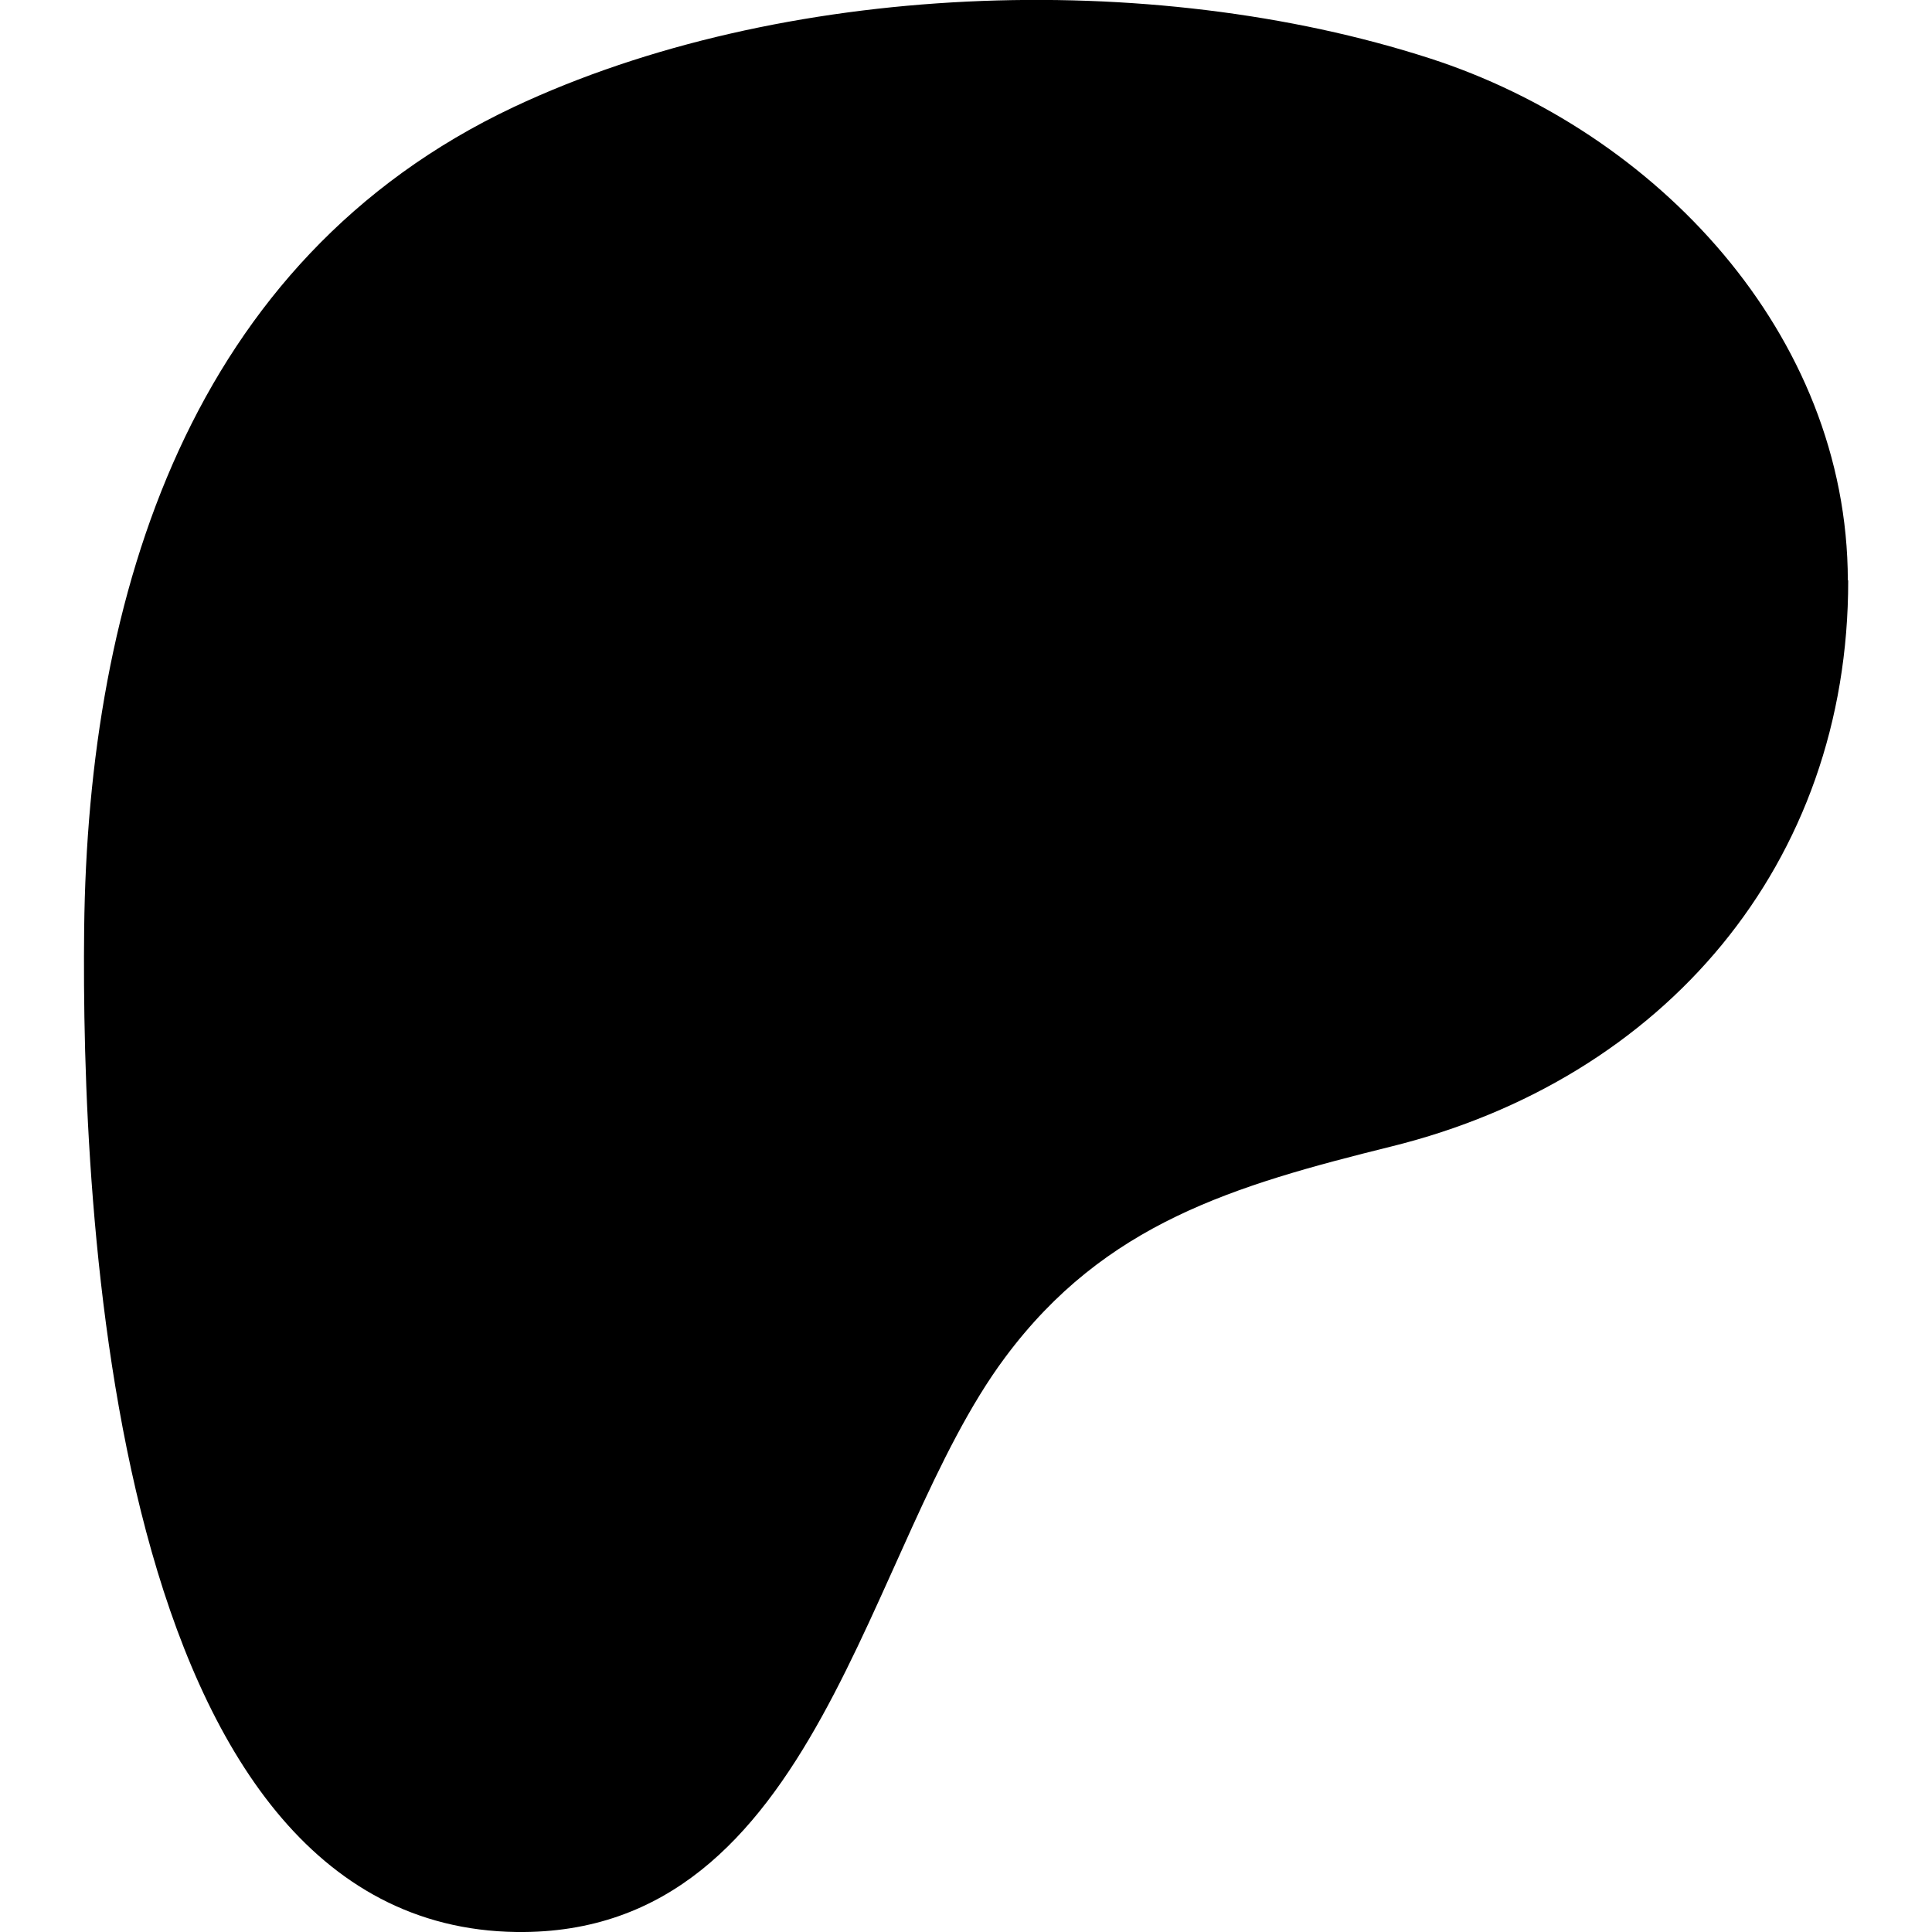
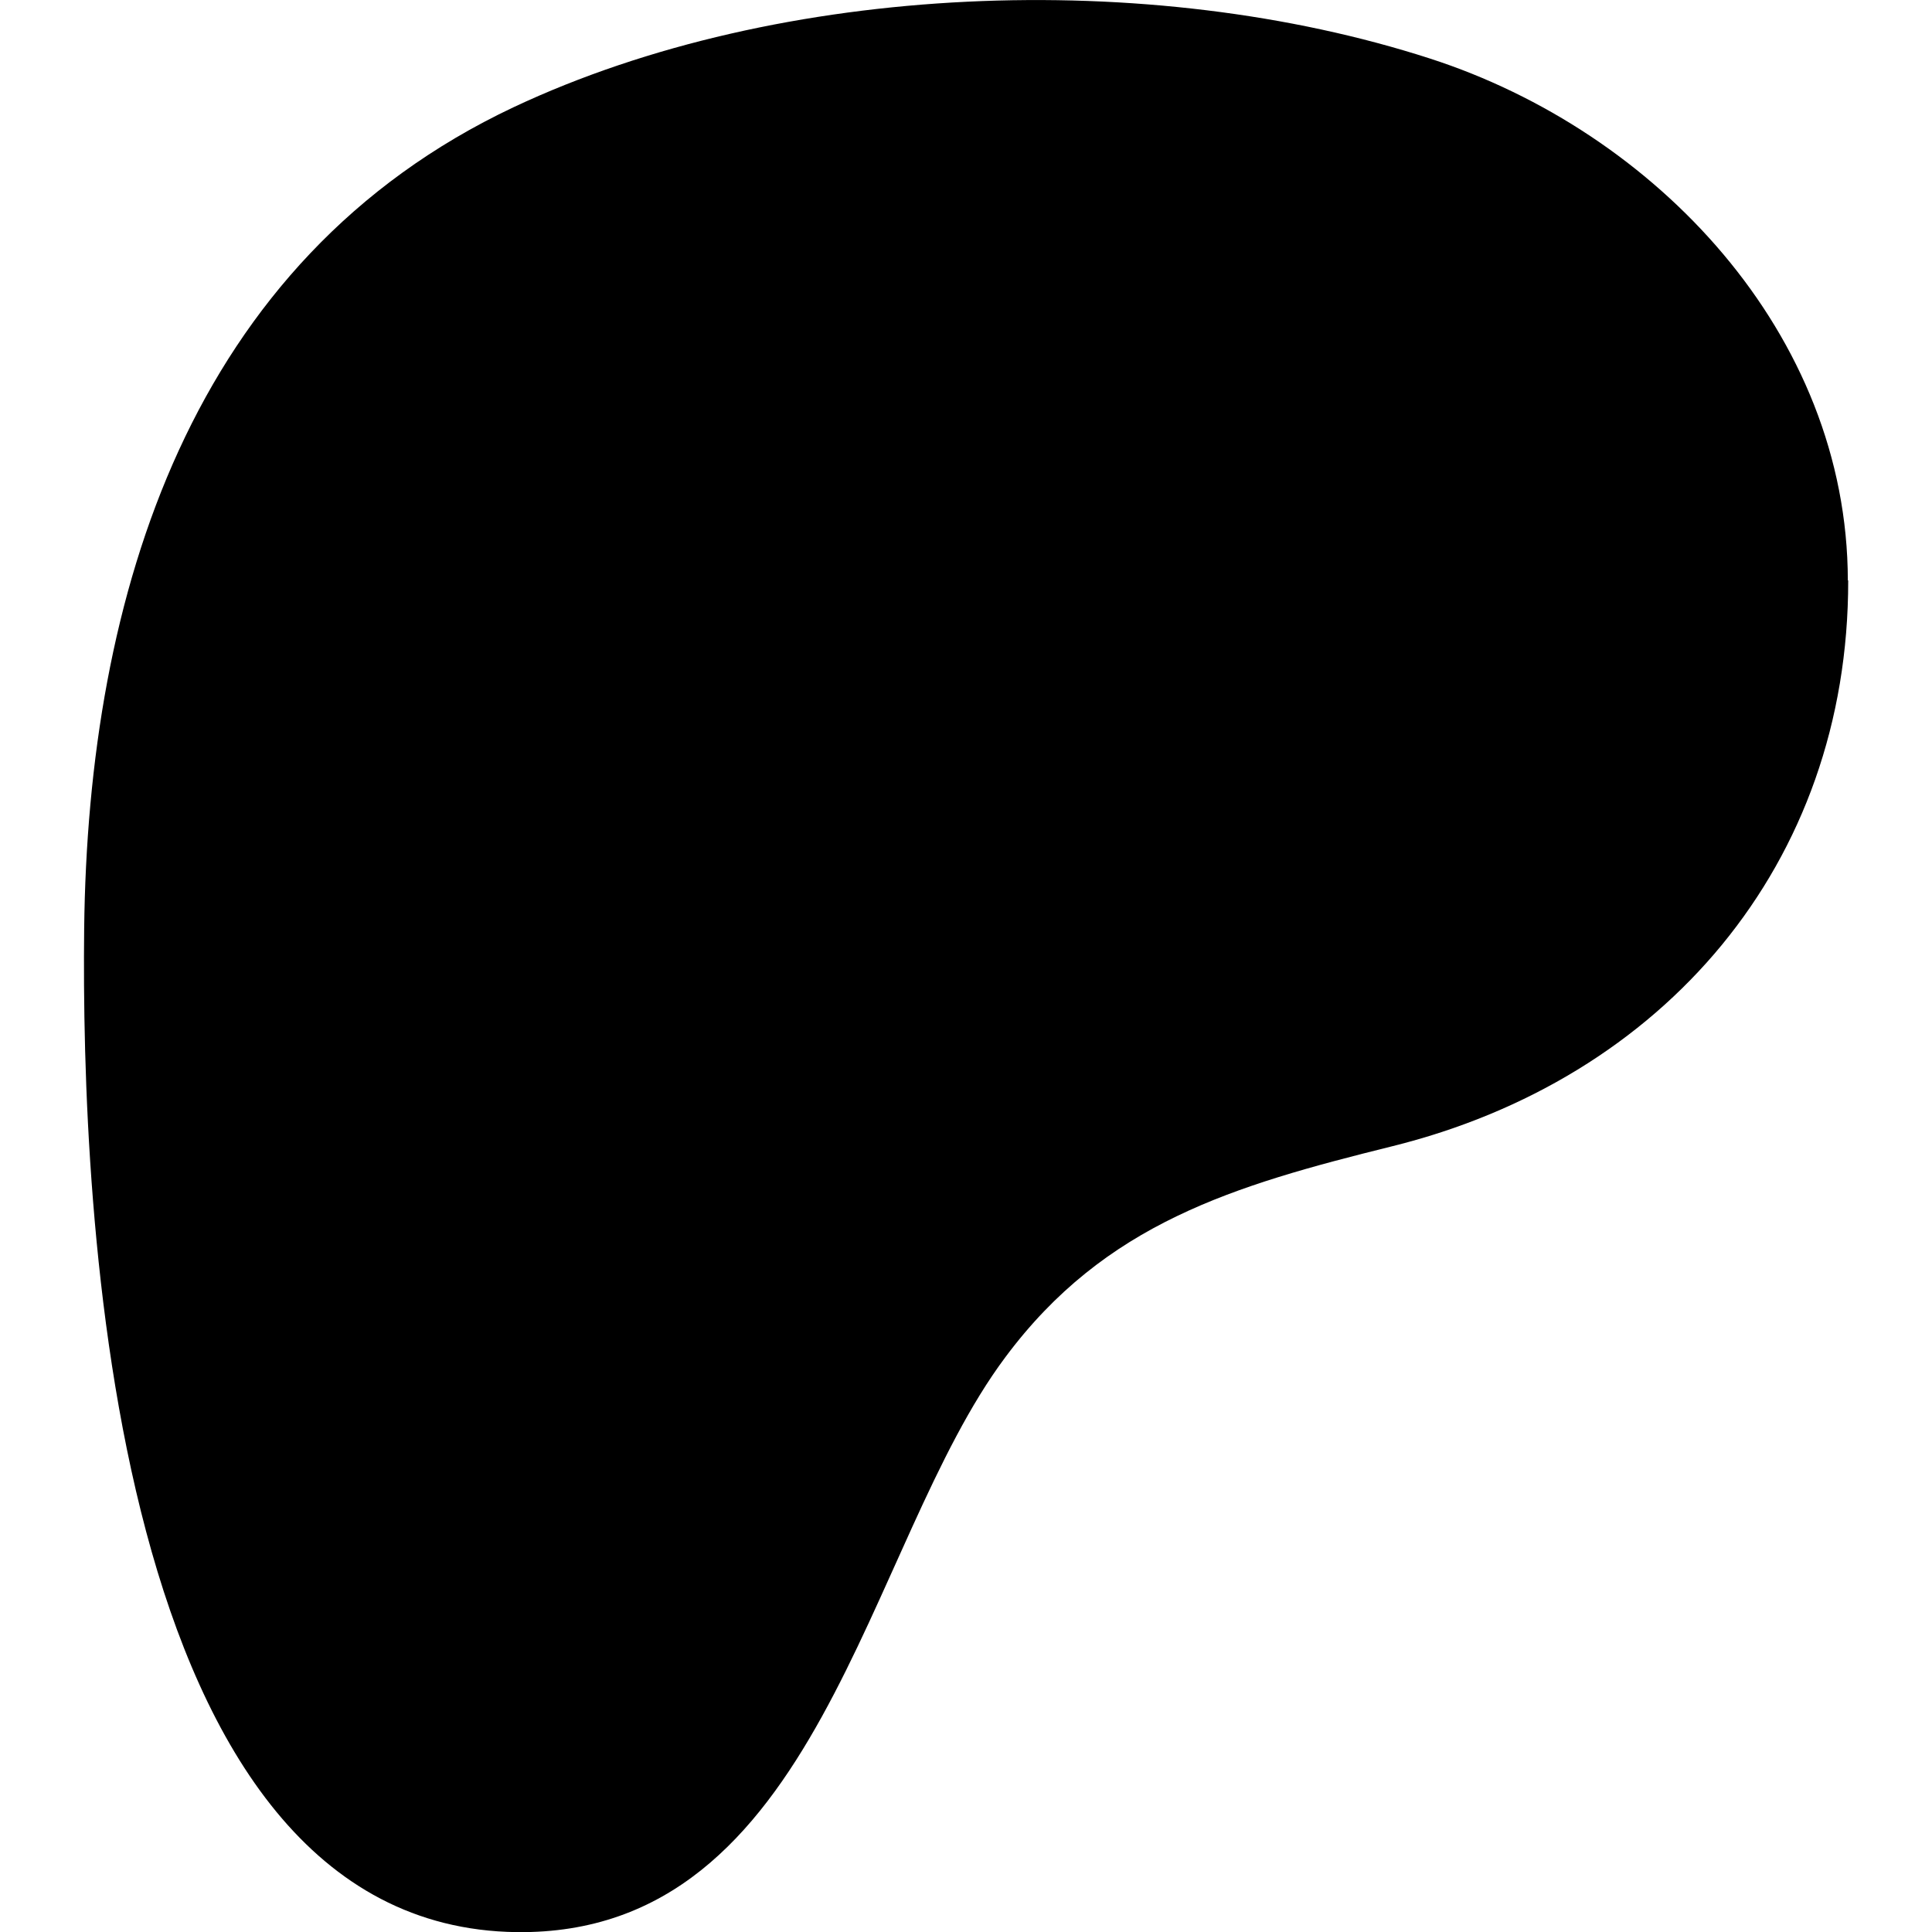
<svg xmlns="http://www.w3.org/2000/svg" fill="currentColor" class="ai" viewBox="0 0 16 16">
-   <path d="M15.303 4.806C15.3 2.762 13.71 1.087 11.843.484c-2.318-.75-5.374-.64-7.59.403C1.572 2.153.728 4.928.697 7.694.672 9.969.897 15.956 4.278 16c2.51.031 2.884-3.203 4.047-4.76.825-1.109 1.89-1.421 3.2-1.746 2.25-.557 3.784-2.335 3.781-4.688z" />
+   <path d="M15.303 4.807C15.3 2.763 13.71 1.088 11.843.485c-2.318-.75-5.374-.64-7.59.403C1.572 2.154.728 4.928.697 7.694c-.025 2.275.2 8.263 3.581 8.307 2.51.03 2.884-3.204 4.047-4.76.825-1.11 1.89-1.422 3.2-1.747 2.25-.556 3.784-2.334 3.781-4.687z" />
</svg>
